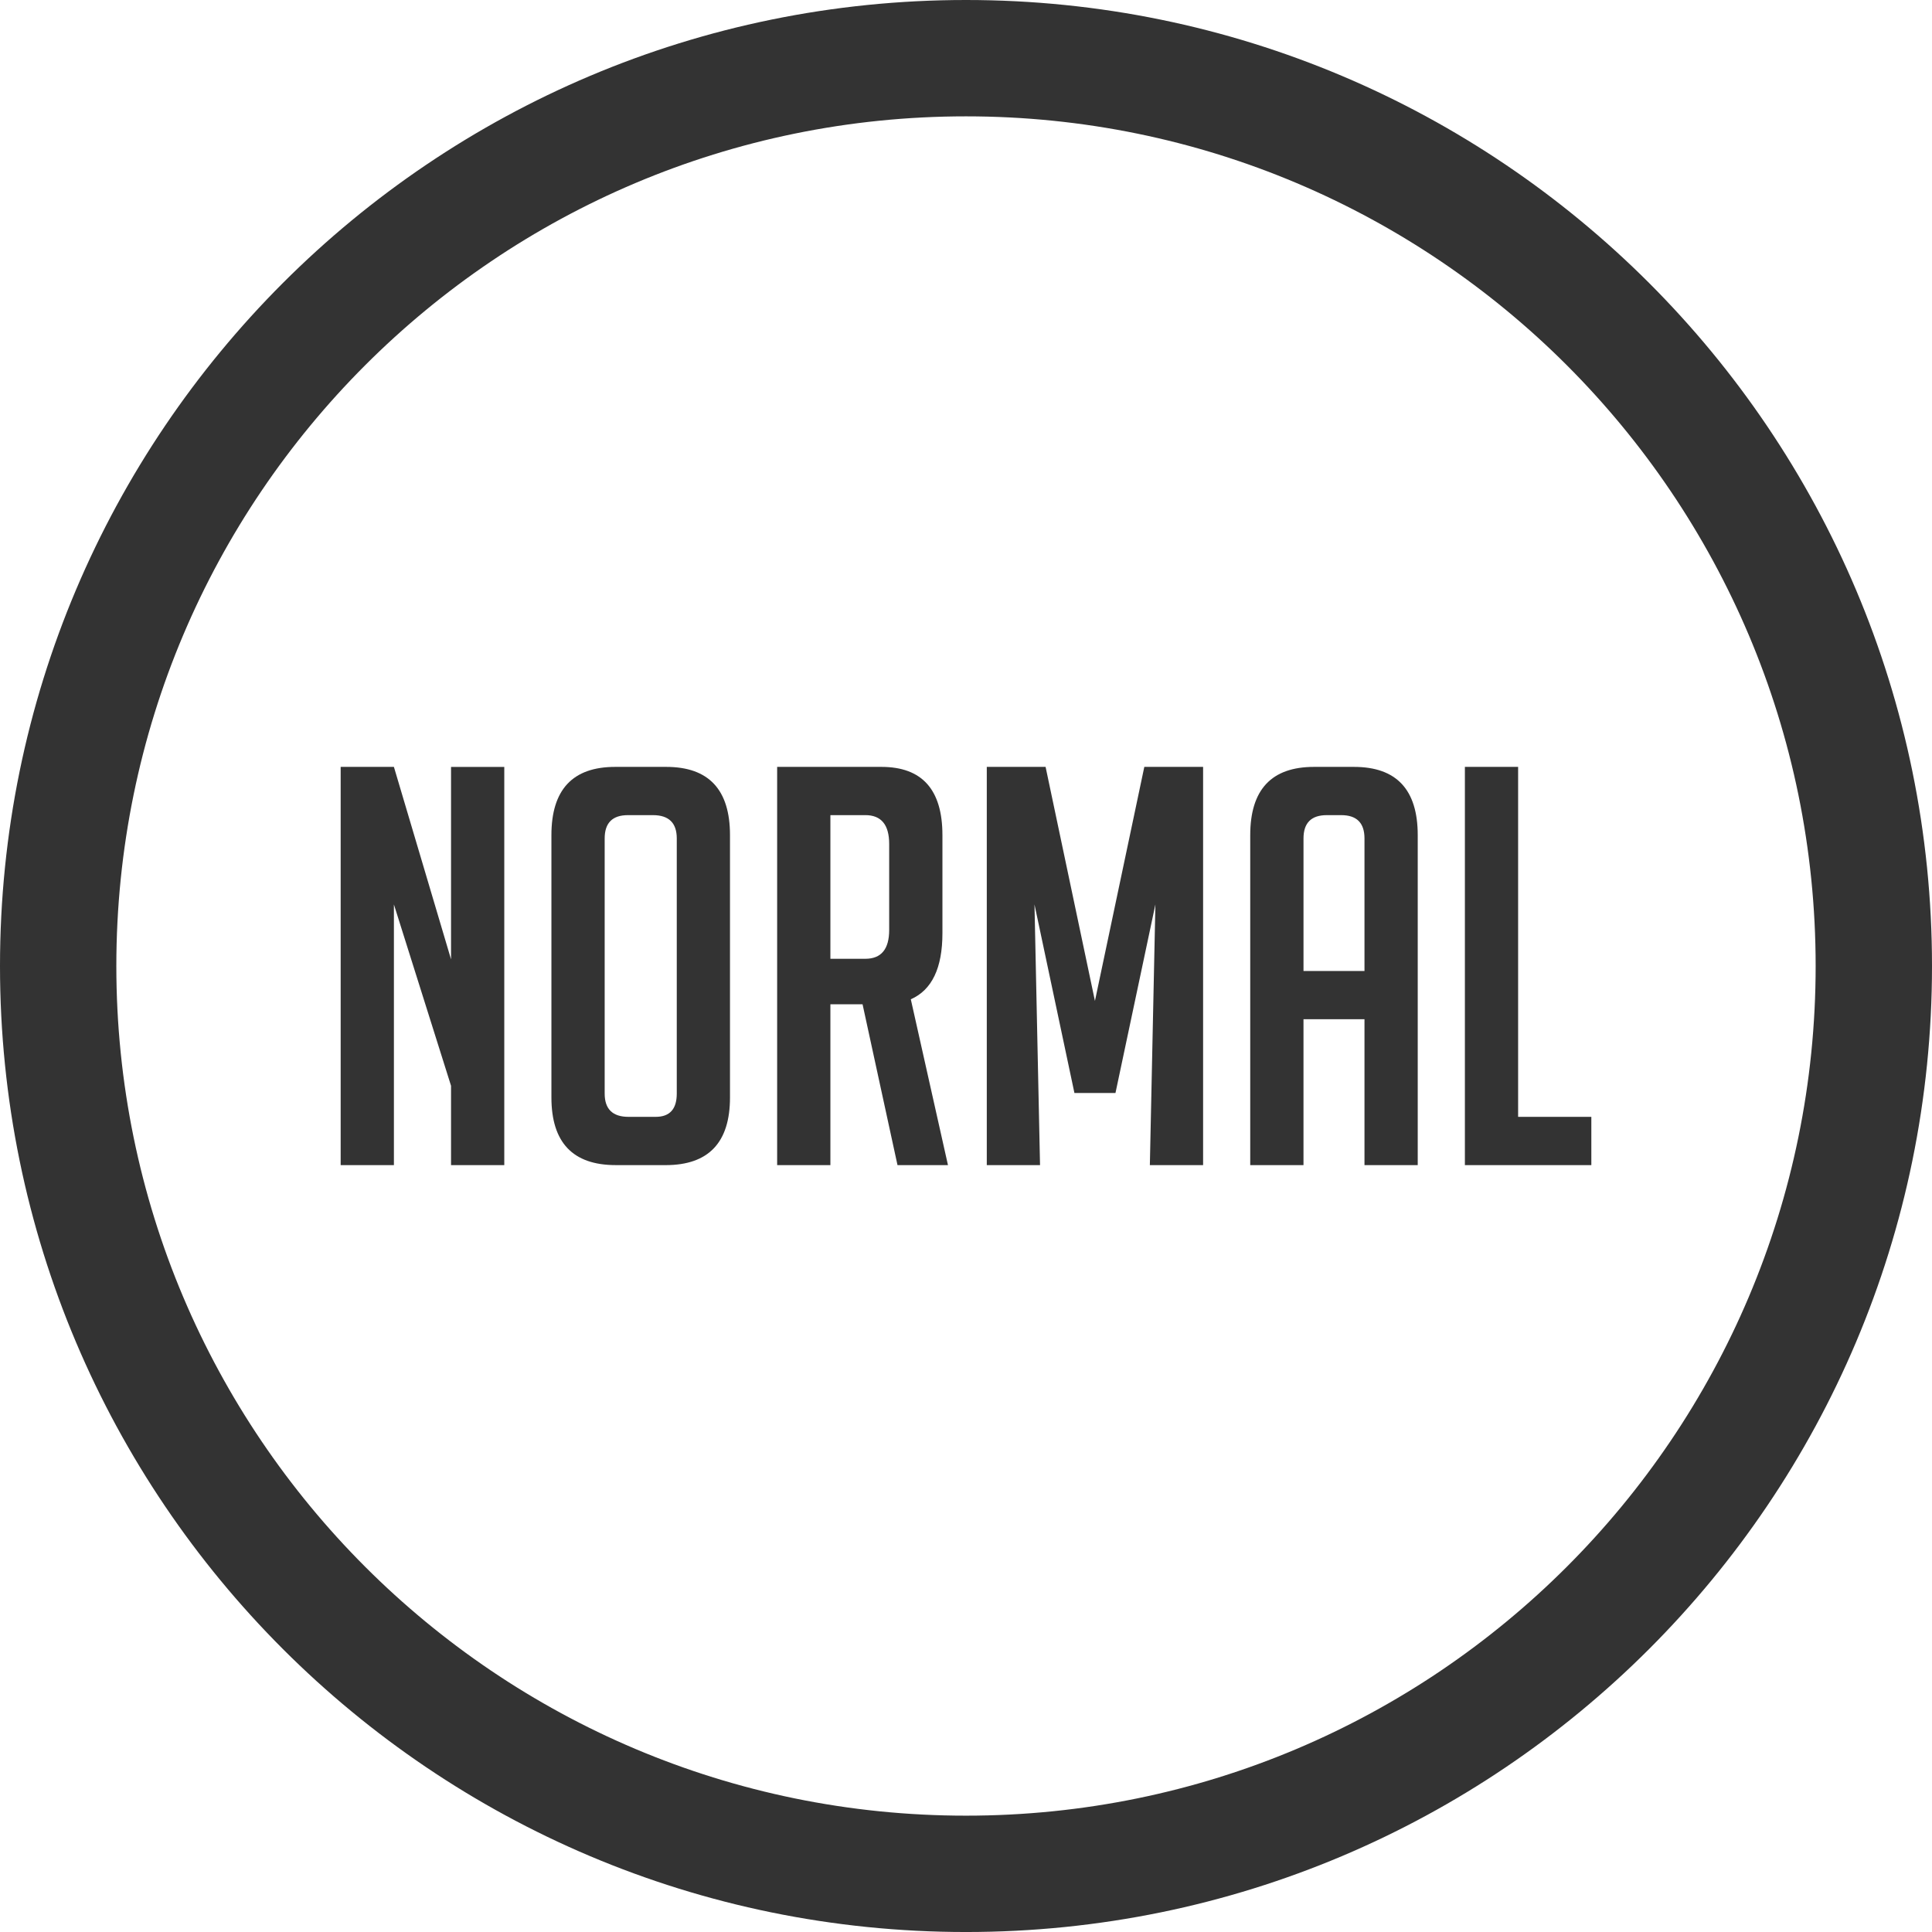
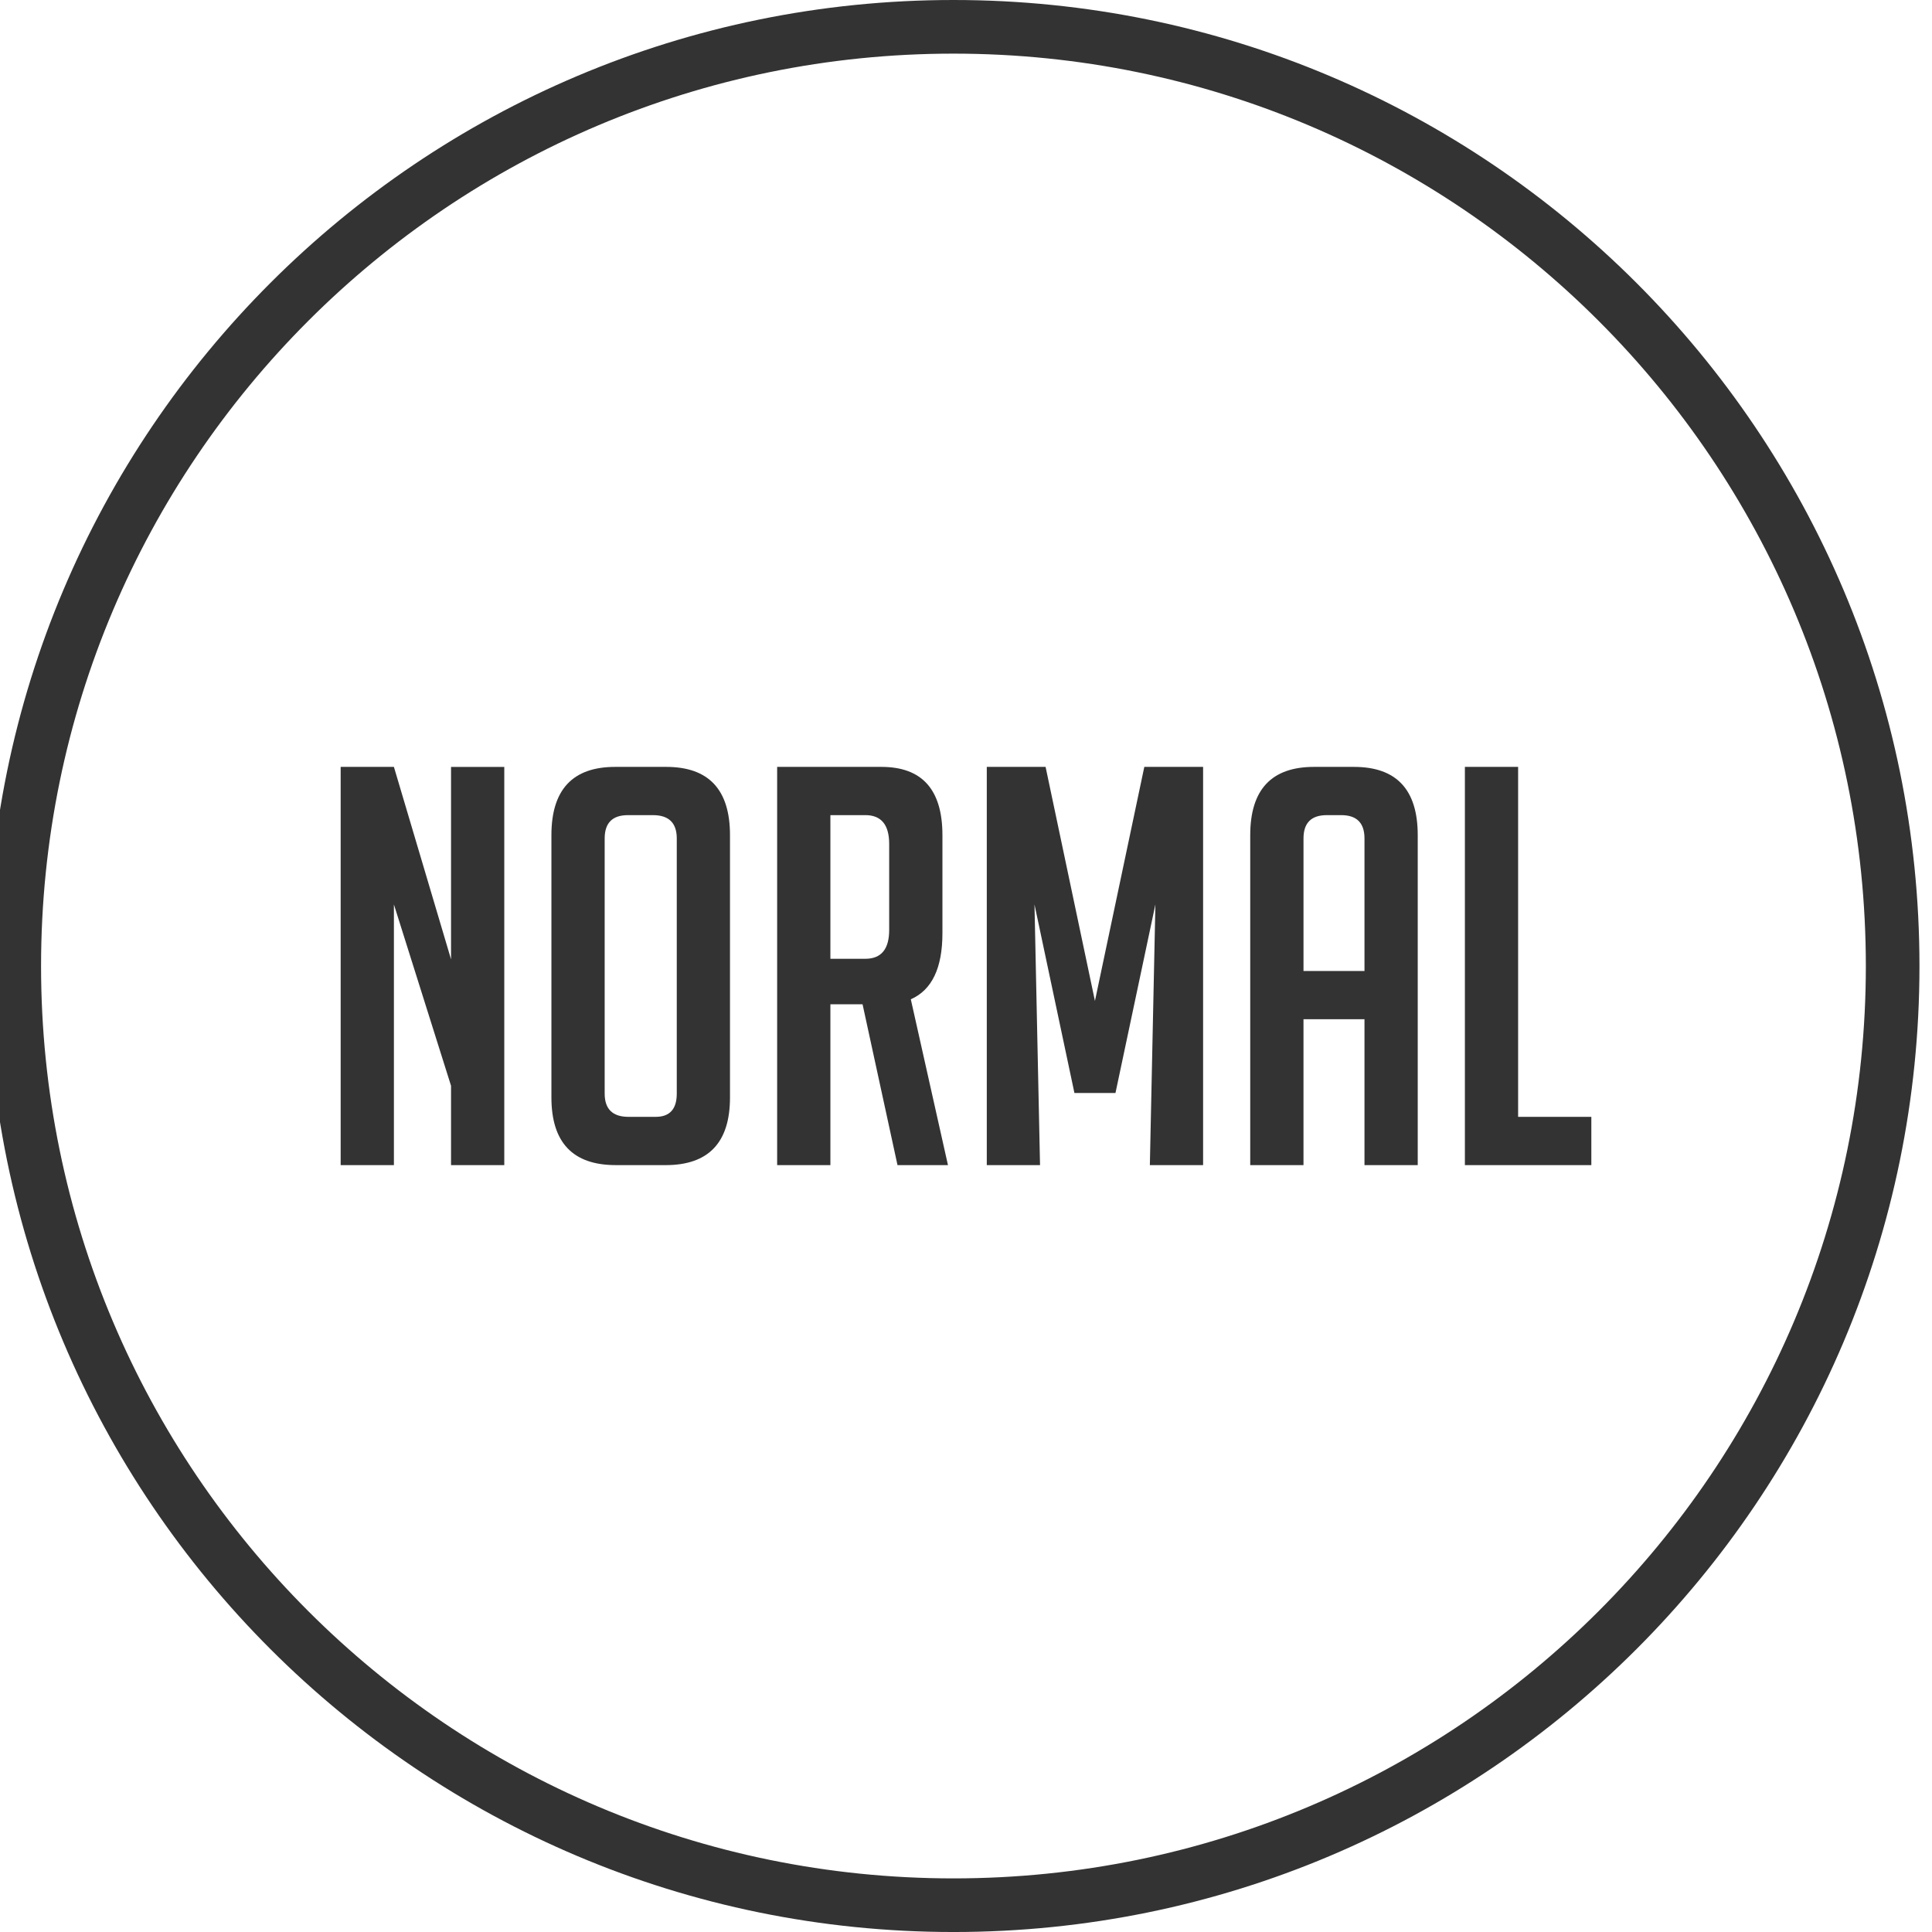
<svg xmlns="http://www.w3.org/2000/svg" version="1.1" id="Layer_1" x="0px" y="0px" width="153.998px" height="153.998px" viewBox="0 0 153.998 153.998" enable-background="new 0 0 153.998 153.998" xml:space="preserve">
-   <path fill="#333333" d="M124.888,29.11C112.633,16.854,95.701,9.274,76.999,9.274S41.365,16.854,29.11,29.11  C16.854,41.366,9.273,58.297,9.273,77c0,18.702,7.581,35.633,19.836,47.889c12.255,12.255,29.187,19.836,47.889,19.836  s35.634-7.581,47.889-19.836c12.256-12.256,19.837-29.188,19.837-47.889C144.725,58.297,137.144,41.366,124.888,29.11 M76.999,0  c21.263,0,40.513,8.619,54.446,22.553S153.998,55.737,153.998,77c0,21.262-8.619,40.512-22.553,54.446  c-13.934,13.935-33.184,22.553-54.446,22.553s-40.513-8.618-54.447-22.553C8.619,117.512,0,98.262,0,77  c0-21.263,8.619-40.513,22.553-54.447C36.486,8.619,55.736,0,76.999,0z" />
  <path fill="#333333" d="M126.844,92.87h-10.079V61.128h4.243v27.895h5.836V92.87z M108.762,77.397V66.831  c0-1.238-0.618-1.857-1.856-1.857h-1.149c-1.237,0-1.856,0.619-1.856,1.857v10.566H108.762z M103.899,92.87h-4.244V66.566  c0-3.625,1.695-5.438,5.084-5.438h3.183c3.39,0,5.084,1.813,5.084,5.438V92.87h-4.244V81.243h-4.862V92.87z M87.277,79.784  l3.935-18.656h4.686V92.87h-4.244l0.442-20.778l-3.183,15.031h-3.271l-3.184-15.031L82.9,92.87h-4.244V61.128h4.687L87.277,79.784z   M66.19,76.424h2.785c1.267,0,1.901-0.766,1.901-2.299v-6.853c0-1.532-0.634-2.299-1.901-2.299H66.19V76.424z M61.946,61.128h8.311  c3.242,0,4.863,1.813,4.863,5.438v7.825c0,2.771-0.84,4.524-2.52,5.261l2.962,13.219h-4.023l-2.785-12.821H66.19V92.87h-4.244  V61.128z M50.098,89.023h2.167c1.12,0,1.68-0.619,1.68-1.856V66.831c0-1.238-0.634-1.857-1.901-1.857h-1.989  c-1.238,0-1.857,0.619-1.857,1.857v20.336C48.197,88.404,48.831,89.023,50.098,89.023z M49.081,92.87  c-3.418,0-5.128-1.798-5.128-5.394V66.566c0-3.625,1.694-5.438,5.083-5.438h4.067c3.389,0,5.084,1.813,5.084,5.438v20.911  c0,3.596-1.709,5.394-5.128,5.394H49.081z M35.952,76.469v-15.34h4.244V92.87h-4.244v-6.322l-4.554-14.456V92.87h-4.244V61.128  h4.244L35.952,76.469z" />
+   <path fill="#333333" d="M130.445,22.553C116.512,8.619,97.262,0,75.999,0S35.486,8.619,21.552,22.553C7.619,36.487-1,55.737-1,77  c0,21.262,8.619,40.512,22.553,54.446c13.934,13.935,33.184,22.553,54.447,22.553s40.513-8.618,54.446-22.553  c13.934-13.934,22.553-33.184,22.553-54.446C152.998,55.737,144.379,36.487,130.445,22.553z M127.423,128.424  c-13.159,13.16-31.341,21.301-51.424,21.301s-38.265-8.141-51.425-21.301C11.414,115.264,3.273,97.082,3.273,77  c0-20.083,8.14-38.265,21.301-51.425c13.16-13.16,31.342-21.3,51.425-21.3s38.265,8.14,51.424,21.3  C140.584,38.735,148.725,56.917,148.725,77C148.725,97.082,140.584,115.264,127.423,128.424z" />
</svg>
